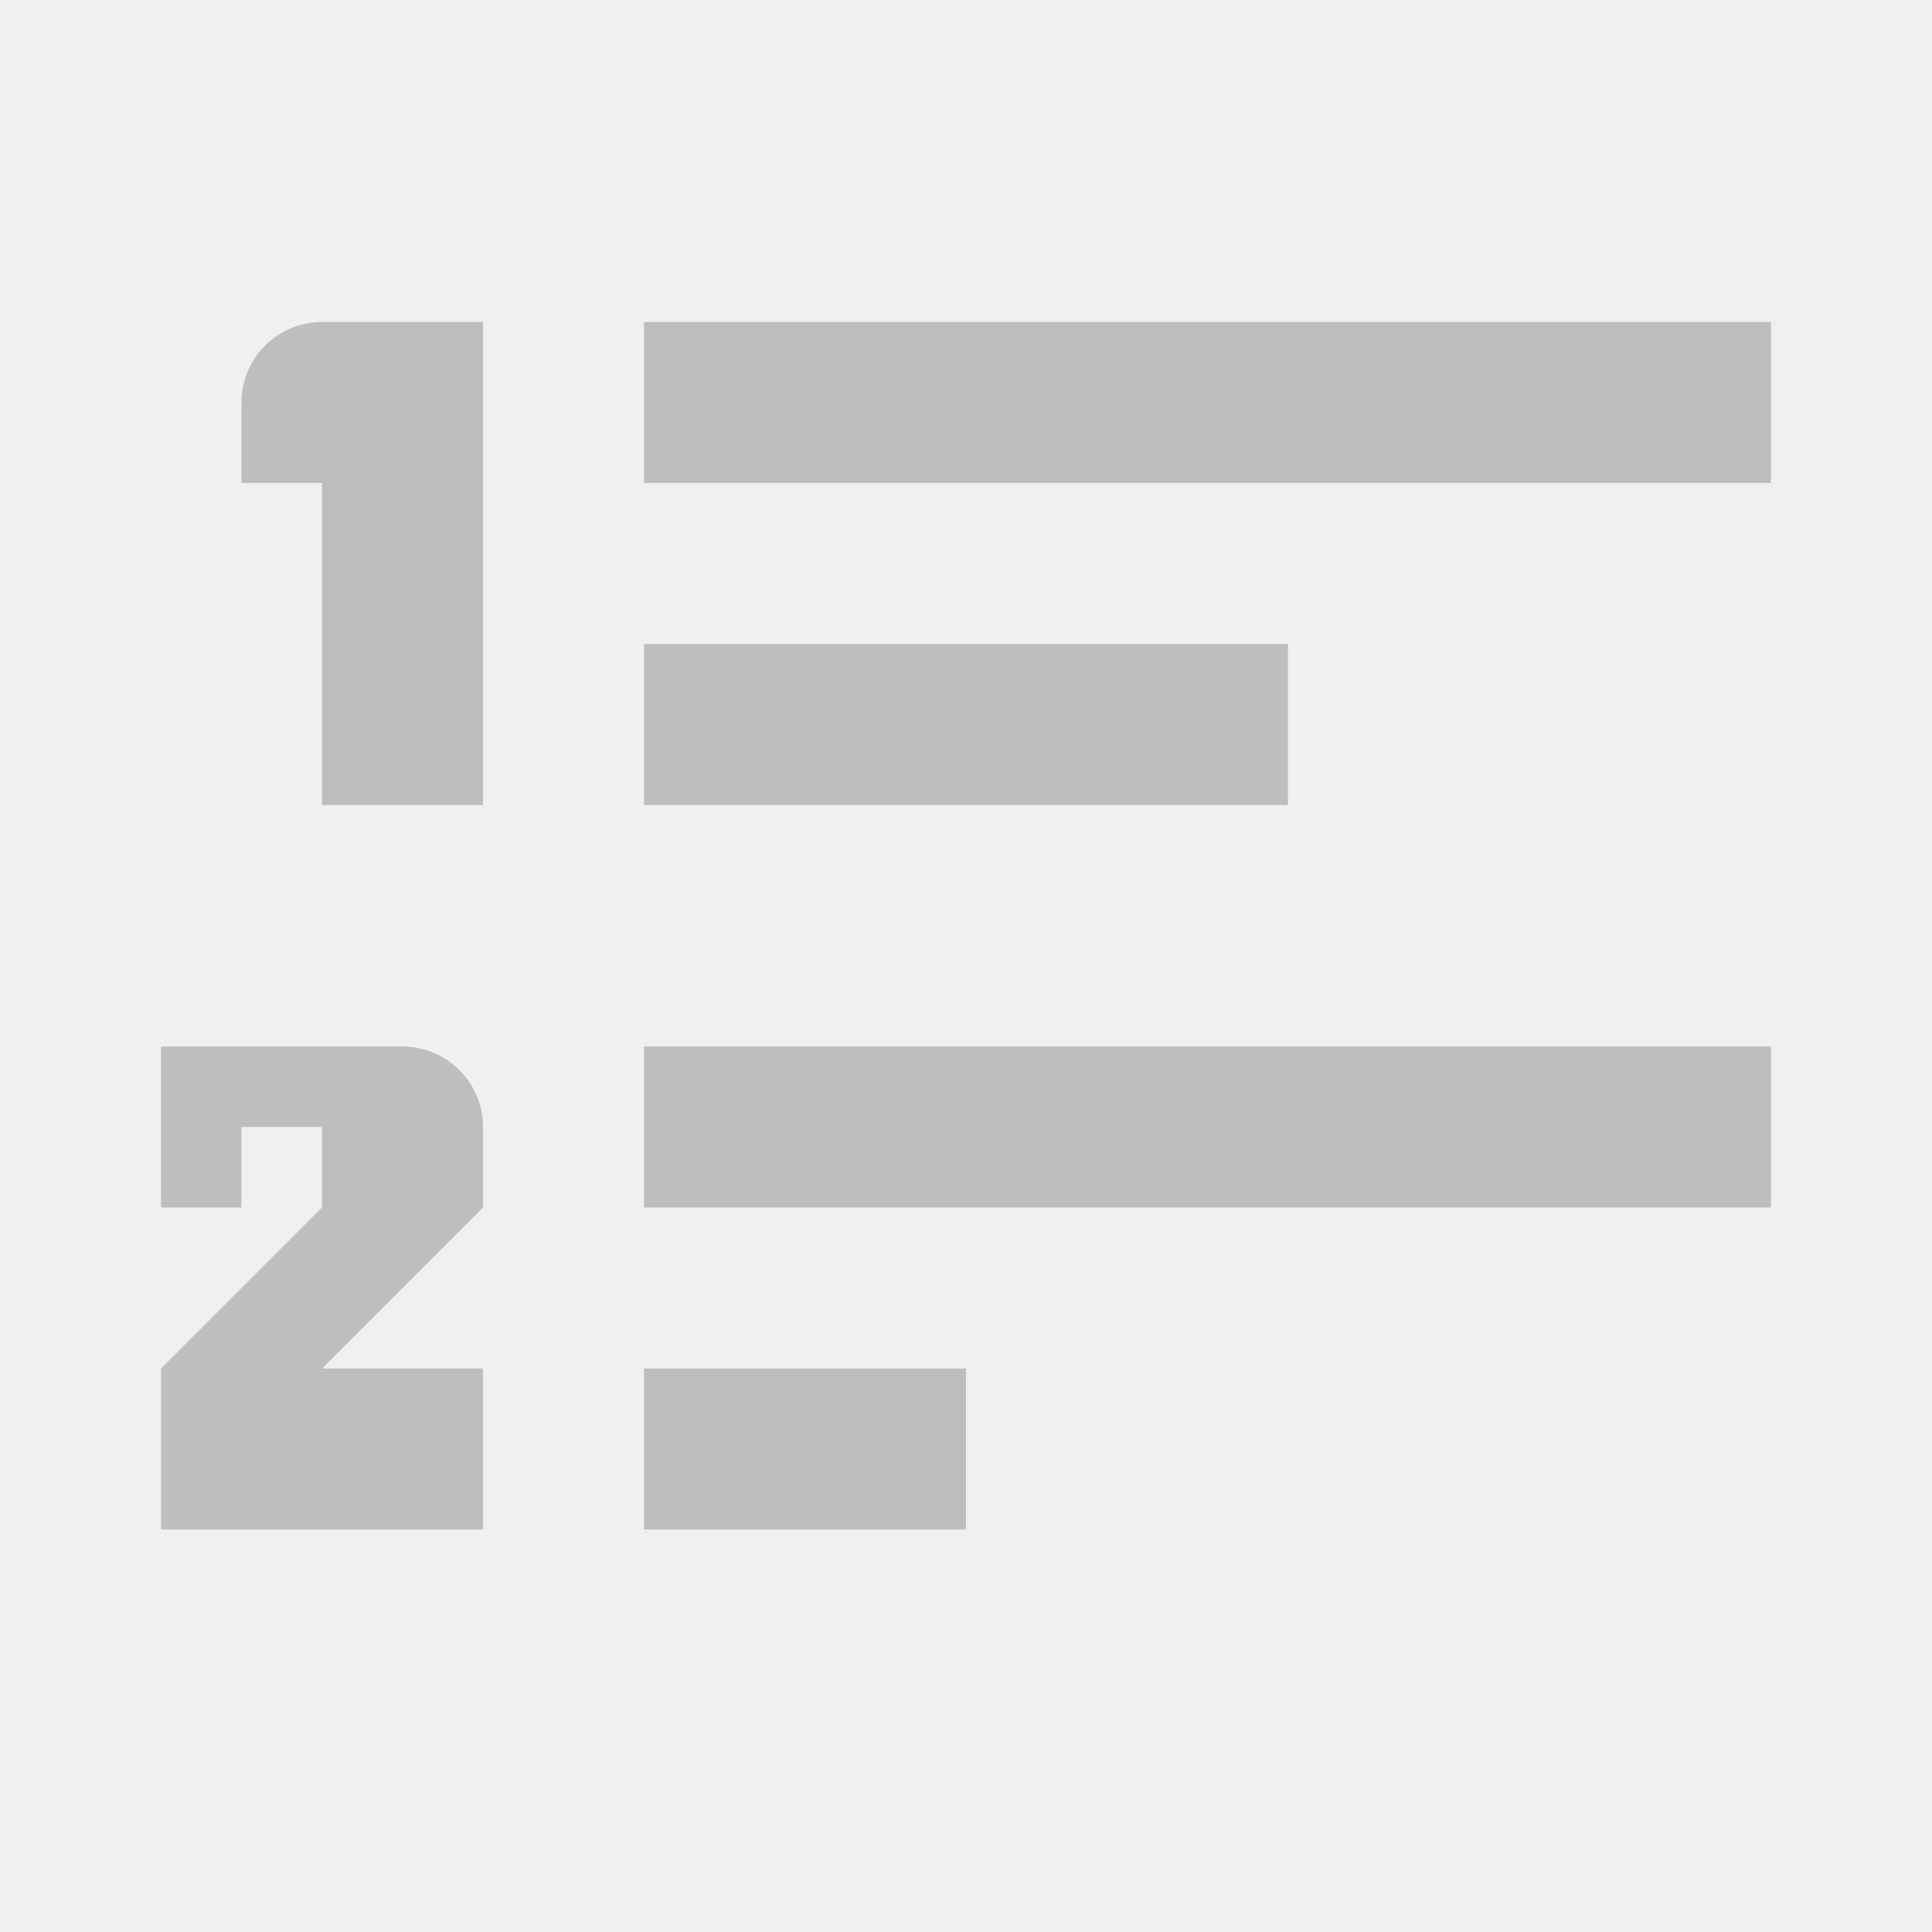
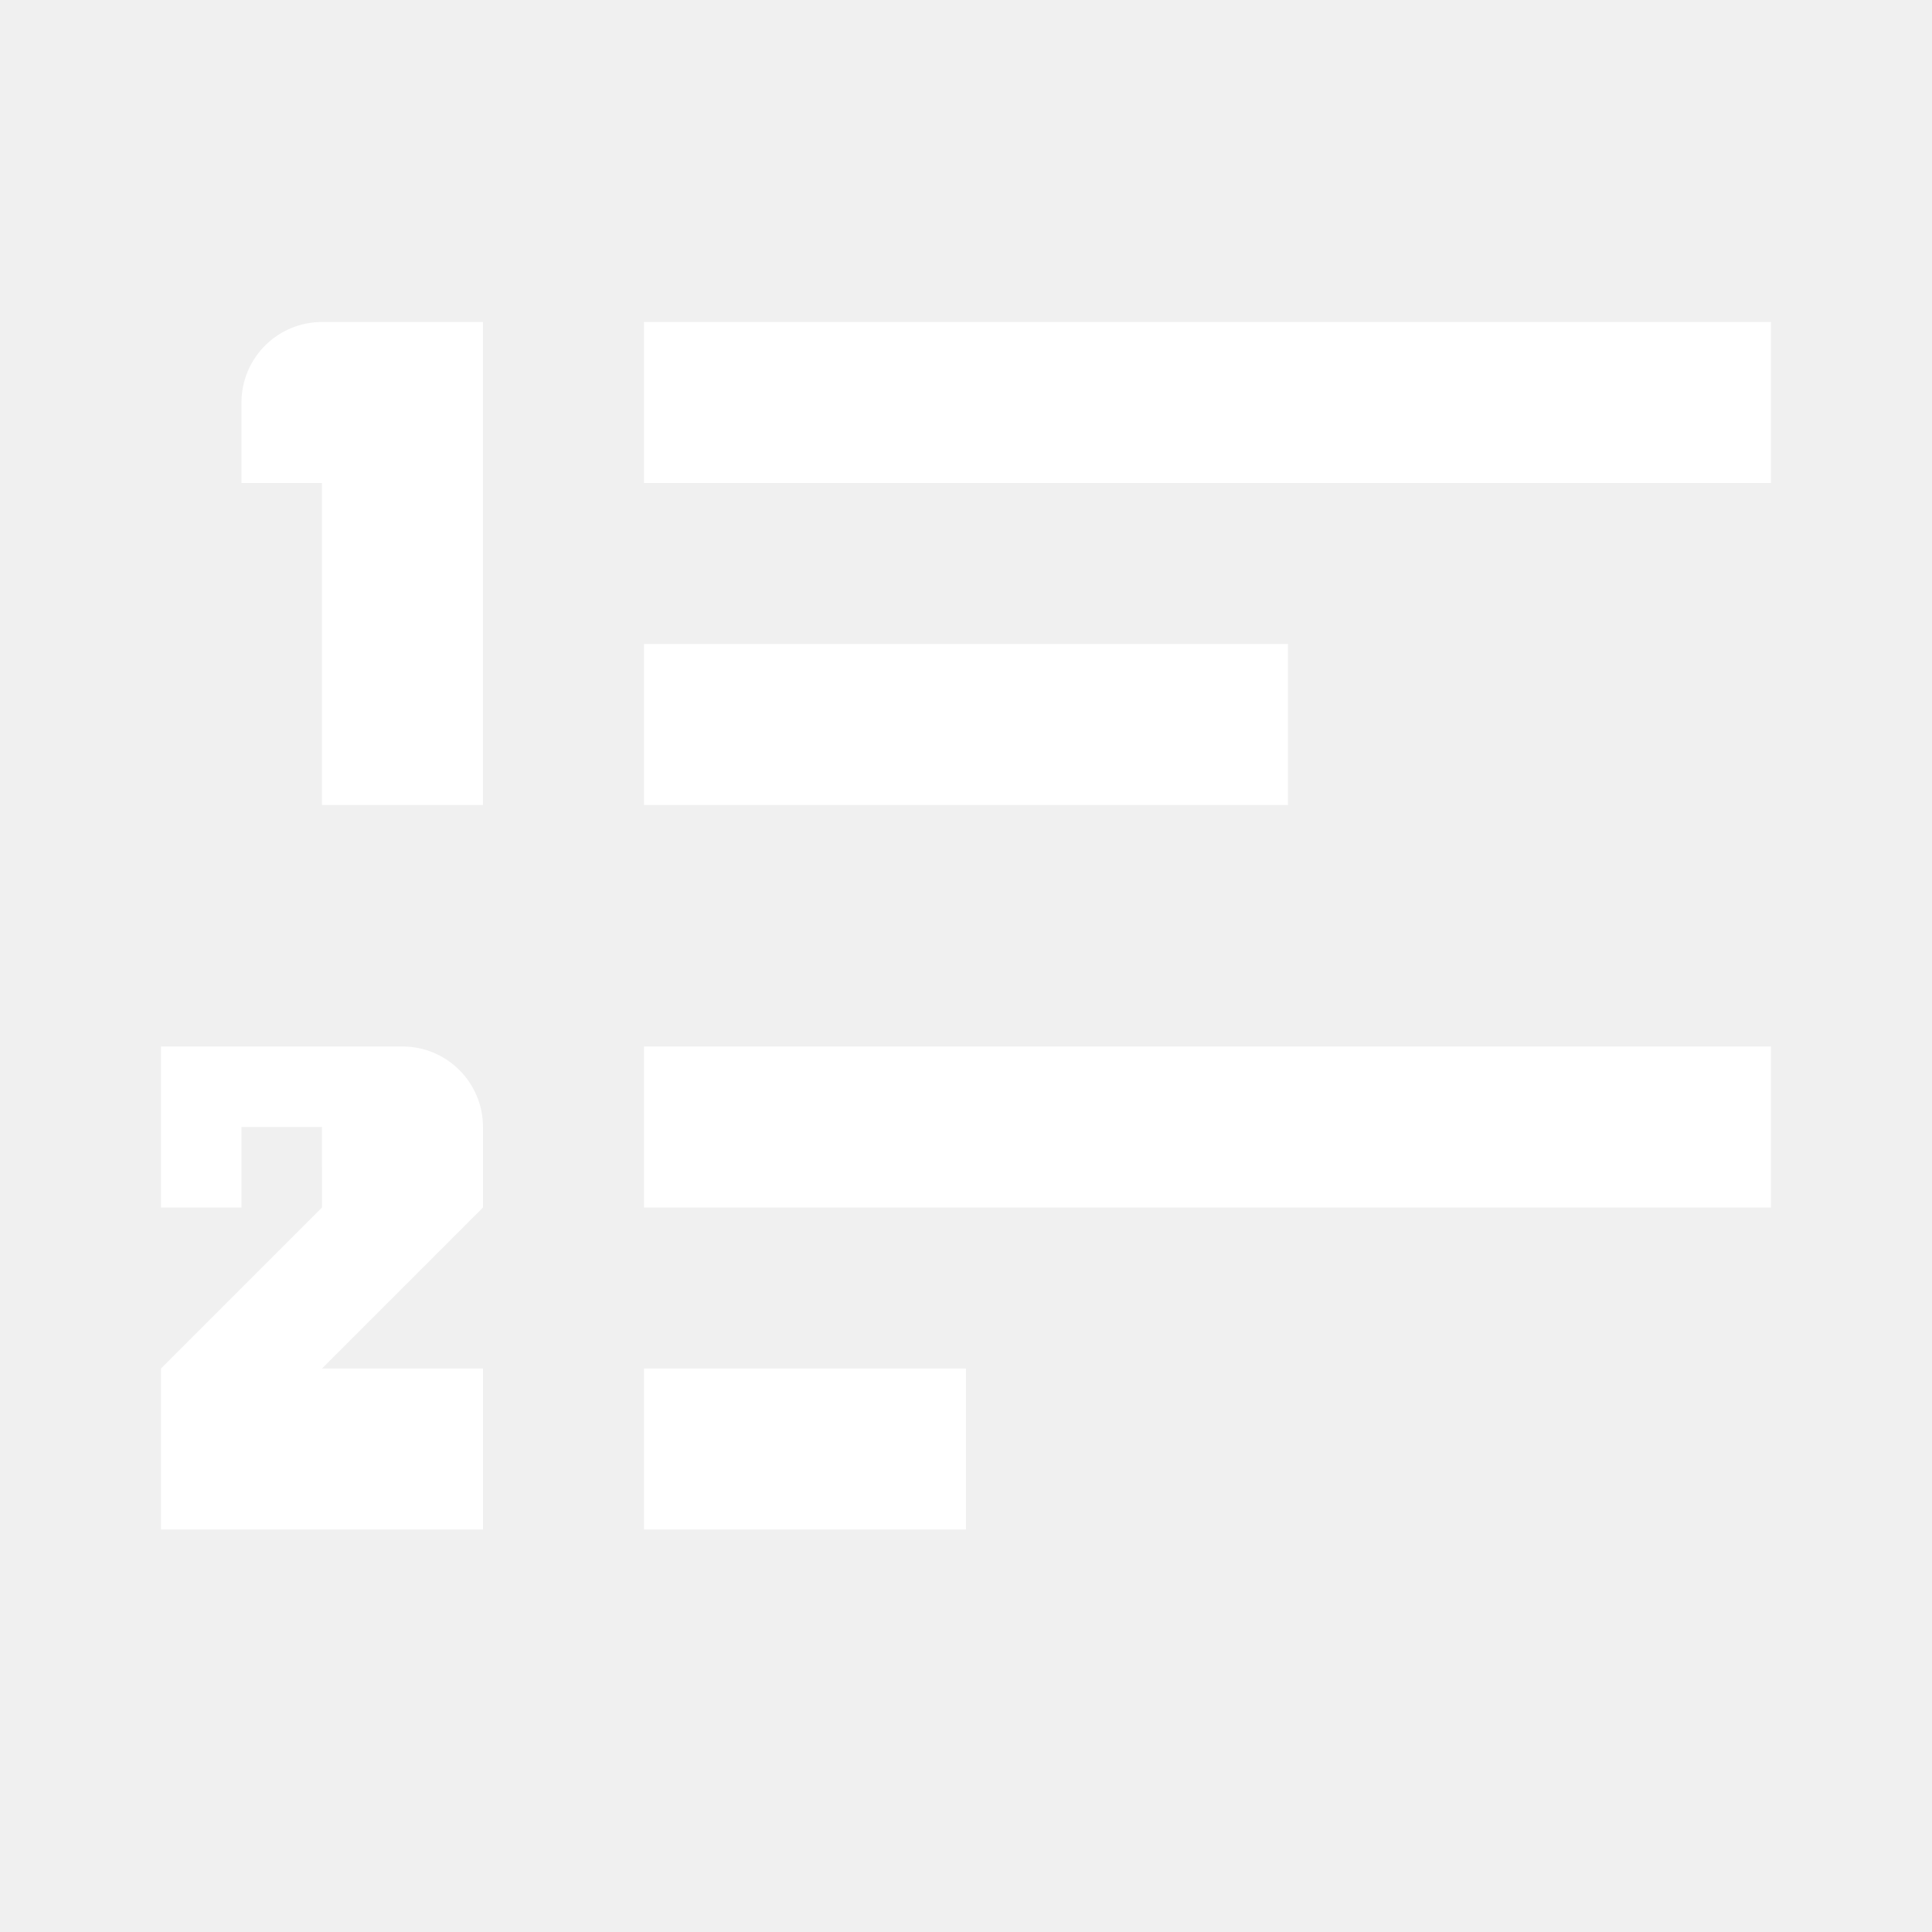
- <svg xmlns="http://www.w3.org/2000/svg" xmlns:ns1="http://www.openswatchbook.org/uri/2009/osb" height="24" id="svg7384" version="1.1" width="24">
-   <defs id="defs7386">
-     <linearGradient gradientTransform="matrix(-2.736579,0.4081035,-0.1890831,-1.446856,239.5401,-1703.69)" id="linearGradient19282" ns1:paint="solid">
-       <stop id="stop19284" offset="0" style="stop-color:#666666;stop-opacity:1;" />
-     </linearGradient>
-     <linearGradient gradientTransform="matrix(-2.736579,0.4081035,-0.1890831,-1.446856,239.5401,-1703.69)" id="linearGradient6146" ns1:paint="solid">
-       <stop id="stop6148" offset="0" style="stop-color:#666666;stop-opacity:1;" />
-     </linearGradient>
-     <linearGradient gradientTransform="matrix(-2.736579,0.4081035,-0.1890831,-1.446856,239.5401,-1703.69)" id="linearGradient6150" ns1:paint="solid">
-       <stop id="stop6152" offset="0" style="stop-color:#666666;stop-opacity:1;" />
-     </linearGradient>
-     <linearGradient gradientTransform="matrix(-2.736579,0.4081035,-0.1890831,-1.446856,239.5401,-1703.69)" id="linearGradient6154" ns1:paint="solid">
-       <stop id="stop6156" offset="0" style="stop-color:#666666;stop-opacity:1;" />
-     </linearGradient>
-     <linearGradient gradientTransform="matrix(-2.736579,0.4081035,-0.1890831,-1.446856,239.5401,-1703.69)" id="linearGradient19282-9" ns1:paint="solid">
-       <stop id="stop19284-9" offset="0" style="stop-color:#666666;stop-opacity:1;" />
-     </linearGradient>
-     <linearGradient gradientTransform="matrix(-2.736579,0.4081035,-0.1890831,-1.446856,239.5401,-1703.69)" id="linearGradient6178" ns1:paint="solid">
-       <stop id="stop6180" offset="0" style="stop-color:#666666;stop-opacity:1;" />
-     </linearGradient>
-     <linearGradient gradientTransform="matrix(-2.736579,0.4081035,-0.1890831,-1.446856,239.5401,-1703.69)" id="linearGradient6182" ns1:paint="solid">
-       <stop id="stop6184" offset="0" style="stop-color:#666666;stop-opacity:1;" />
-     </linearGradient>
-     <linearGradient gradientTransform="matrix(-2.736579,0.4081035,-0.1890831,-1.446856,239.5401,-1703.69)" id="linearGradient6186" ns1:paint="solid">
-       <stop id="stop6188" offset="0" style="stop-color:#666666;stop-opacity:1;" />
-     </linearGradient>
-     <linearGradient gradientTransform="matrix(-2.736579,0.4081035,-0.1890831,-1.446856,239.5401,-1703.69)" id="linearGradient19282-5" ns1:paint="solid">
-       <stop id="stop19284-6" offset="0" style="stop-color:#666666;stop-opacity:1;" />
-     </linearGradient>
-     <linearGradient gradientTransform="matrix(-2.736579,0.4081035,-0.1890831,-1.446856,239.5401,-1703.69)" id="linearGradient6210" ns1:paint="solid">
-       <stop id="stop6212" offset="0" style="stop-color:#666666;stop-opacity:1;" />
-     </linearGradient>
-     <linearGradient gradientTransform="matrix(-2.736579,0.4081035,-0.1890831,-1.446856,239.5401,-1703.69)" id="linearGradient19282-8" ns1:paint="solid">
-       <stop id="stop19284-5" offset="0" style="stop-color:#666666;stop-opacity:1;" />
-     </linearGradient>
-     <linearGradient gradientTransform="matrix(-2.736579,0.4081035,-0.1890831,-1.446856,239.5401,-1703.69)" id="linearGradient6265" ns1:paint="solid">
-       <stop id="stop6267" offset="0" style="stop-color:#666666;stop-opacity:1;" />
-     </linearGradient>
-     <linearGradient gradientTransform="matrix(-2.736579,0.4081035,-0.1890831,-1.446856,239.5401,-1703.69)" id="linearGradient6269" ns1:paint="solid">
-       <stop id="stop6271" offset="0" style="stop-color:#666666;stop-opacity:1;" />
-     </linearGradient>
-     <linearGradient gradientTransform="matrix(-2.736579,0.4081035,-0.1890831,-1.446856,239.5401,-1703.69)" id="linearGradient6273" ns1:paint="solid">
-       <stop id="stop6275" offset="0" style="stop-color:#666666;stop-opacity:1;" />
-     </linearGradient>
-     <linearGradient gradientTransform="matrix(-2.736579,0.4081035,-0.1890831,-1.446856,239.5401,-1703.69)" id="linearGradient6277" ns1:paint="solid">
-       <stop id="stop6279" offset="0" style="stop-color:#666666;stop-opacity:1;" />
-     </linearGradient>
-     <linearGradient gradientTransform="matrix(-2.736579,0.4081035,-0.1890831,-1.446856,239.5401,-1703.69)" id="linearGradient6281" ns1:paint="solid">
-       <stop id="stop6283" offset="0" style="stop-color:#666666;stop-opacity:1;" />
-     </linearGradient>
-     <linearGradient gradientTransform="matrix(-2.736579,0.4081035,-0.1890831,-1.446856,239.5401,-1703.69)" id="linearGradient6285" ns1:paint="solid">
-       <stop id="stop6287" offset="0" style="stop-color:#666666;stop-opacity:1;" />
-     </linearGradient>
-     <linearGradient gradientTransform="matrix(-2.736579,0.4081035,-0.1890831,-1.446856,239.5401,-1703.69)" id="linearGradient6289" ns1:paint="solid">
-       <stop id="stop6291" offset="0" style="stop-color:#666666;stop-opacity:1;" />
-     </linearGradient>
-     <linearGradient gradientTransform="matrix(-2.736579,0.4081035,-0.1890831,-1.446856,239.5401,-1703.69)" id="linearGradient6293" ns1:paint="solid">
-       <stop id="stop6295" offset="0" style="stop-color:#666666;stop-opacity:1;" />
-     </linearGradient>
-     <linearGradient gradientTransform="matrix(-2.736579,0.4081035,-0.1890831,-1.446856,239.5401,-1703.69)" id="linearGradient19282-7" ns1:paint="solid">
-       <stop id="stop19284-64" offset="0" style="stop-color:#666666;stop-opacity:1;" />
-     </linearGradient>
-     <linearGradient gradientTransform="matrix(-2.736579,0.4081035,-0.1890831,-1.446856,239.5401,-1703.69)" id="linearGradient16739" ns1:paint="solid">
-       <stop id="stop16741" offset="0" style="stop-color:#666666;stop-opacity:1;" />
-     </linearGradient>
-     <linearGradient gradientTransform="matrix(-2.736579,0.4081035,-0.1890831,-1.446856,239.5401,-1703.69)" id="linearGradient16743" ns1:paint="solid">
-       <stop id="stop16745" offset="0" style="stop-color:#666666;stop-opacity:1;" />
-     </linearGradient>
-     <linearGradient gradientTransform="matrix(-2.736579,0.4081035,-0.1890831,-1.446856,239.5401,-1703.69)" id="linearGradient16747" ns1:paint="solid">
-       <stop id="stop16749" offset="0" style="stop-color:#666666;stop-opacity:1;" />
-     </linearGradient>
-     <linearGradient gradientTransform="matrix(-2.736579,0.4081035,-0.1890831,-1.446856,239.5401,-1703.69)" id="linearGradient19282-6" ns1:paint="solid">
-       <stop id="stop19284-0" offset="0" style="stop-color:#666666;stop-opacity:1;" />
-     </linearGradient>
-     <linearGradient gradientTransform="matrix(-2.736579,0.4081035,-0.1890831,-1.446856,239.5401,-1703.69)" id="linearGradient17700" ns1:paint="solid">
-       <stop id="stop17702" offset="0" style="stop-color:#666666;stop-opacity:1;" />
-     </linearGradient>
-     <linearGradient gradientTransform="matrix(-2.736579,0.4081035,-0.1890831,-1.446856,239.5401,-1703.69)" id="linearGradient17704" ns1:paint="solid">
-       <stop id="stop17706" offset="0" style="stop-color:#666666;stop-opacity:1;" />
-     </linearGradient>
-     <linearGradient gradientTransform="matrix(-2.736579,0.4081035,-0.1890831,-1.446856,239.5401,-1703.69)" id="linearGradient19282-2" ns1:paint="solid">
-       <stop id="stop19284-2" offset="0" style="stop-color:#666666;stop-opacity:1;" />
-     </linearGradient>
-     <linearGradient gradientTransform="matrix(-2.736579,0.4081035,-0.1890831,-1.446856,239.5401,-1703.69)" id="linearGradient6672" ns1:paint="solid">
-       <stop id="stop6674" offset="0" style="stop-color:#666666;stop-opacity:1;" />
-     </linearGradient>
-     <linearGradient gradientTransform="matrix(-2.736579,0.4081035,-0.1890831,-1.446856,239.5401,-1703.69)" id="linearGradient6676" ns1:paint="solid">
-       <stop id="stop6678" offset="0" style="stop-color:#666666;stop-opacity:1;" />
-     </linearGradient>
-     <linearGradient gradientTransform="matrix(-2.736579,0.4081035,-0.1890831,-1.446856,239.5401,-1703.69)" id="linearGradient6680" ns1:paint="solid">
-       <stop id="stop6682" offset="0" style="stop-color:#666666;stop-opacity:1;" />
-     </linearGradient>
-     <linearGradient gradientTransform="matrix(-1.832639,-0.2093874,0.1278891,-0.9643293,768.0314,-1256.968)" id="linearGradient19282-2-7" ns1:paint="solid">
-       <stop id="stop19284-2-3" offset="0" style="stop-color:#666666;stop-opacity:1;" />
-     </linearGradient>
-   </defs>
-   <g id="layer12" style="display:inline" transform="translate(-509.0004,-195)">
-     <rect height="2" id="rect17549" style="color:#555753;fill:#bebebe;fill-opacity:1;stroke:none;stroke-width:1;marker:none;visibility:visible;display:inline;overflow:visible" width="14" x="517" y="208" />
-     <rect height="2" id="rect17557" style="color:#555753;fill:#bebebe;fill-opacity:1;stroke:none;stroke-width:1;marker:none;visibility:visible;display:inline;overflow:visible" width="14" x="517" y="199" />
-     <path d="m 511,208 0,2 1,0 0,-1 1,0 2.3e-4,1 -2,2 0,2 3,-1e-5 1,0 0,-2 -2,0 2,-2 0,-1 c 0,-0.552 -0.448,-1 -1,-1 z" id="path17571" style="fill:#bebebe;fill-opacity:1;stroke:none;display:inline" />
-     <path d="m 515,199 0,2 0,2 0,2 c -1.333,0 -0.667,1e-5 -2,1e-5 l 0,-2 0,-2 -1,2e-5 0,-1 c 0,-0.552 0.448,-1 1,-1 l 1,0 z" id="path17598" style="fill:#bebebe;fill-opacity:1;stroke:none;display:inline" />
-     <rect height="24" id="rect17644" style="fill:none;stroke:none" width="24" x="509" y="195" />
-     <rect height="2" id="rect5421" style="color:#555753;fill:#bebebe;fill-opacity:1;stroke:none;stroke-width:1;marker:none;visibility:visible;display:inline;overflow:visible" width="8" x="517" y="203" />
-     <rect height="2" id="rect5423" style="color:#555753;fill:#bebebe;fill-opacity:1;stroke:none;stroke-width:1;marker:none;visibility:visible;display:inline;overflow:visible" width="4" x="517" y="212" />
+ <svg xmlns="http://www.w3.org/2000/svg" height="24" id="svg7384" version="1.1" width="24">
+   <defs id="defs7386" />
+   <g id="actions" style="display:inline" transform="translate(-509.0004,-195)">
+     <rect height="2" id="rect17549" style="fill:#ffffff;stroke:none;stroke-width:1;marker:none;visibility:visible;display:inline;overflow:visible" width="14" x="517" y="208" />
+     <rect height="2" id="rect17557" style="fill:#ffffff;stroke:none;stroke-width:1;marker:none;visibility:visible;display:inline;overflow:visible" width="14" x="517" y="199" />
+     <path d="m 511,208 0,2 1,0 0,-1 1,0 2.3e-4,1 -2,2 0,2 3,-1e-5 1,0 0,-2 -2,0 2,-2 0,-1 c 0,-0.552 -0.448,-1 -1,-1 z" id="path17571" style="fill:#ffffff;stroke:none;display:inline" />
+     <path d="m 515,199 0,2 0,2 0,2 c -1.333,0 -0.667,1e-5 -2,1e-5 l 0,-2 0,-2 -1,2e-5 0,-1 c 0,-0.552 0.448,-1 1,-1 l 1,0 z" id="path17598" style="fill:#ffffff;stroke:none;display:inline" />
+     <rect height="2" id="rect5421" style="fill:#ffffff;stroke:none;stroke-width:1;marker:none;visibility:visible;display:inline;overflow:visible" width="8" x="517" y="203" />
+     <rect height="2" id="rect5423" style="fill:#ffffff;stroke:none;stroke-width:1;marker:none;visibility:visible;display:inline;overflow:visible" width="4" x="517" y="212" />
  </g>
</svg>
